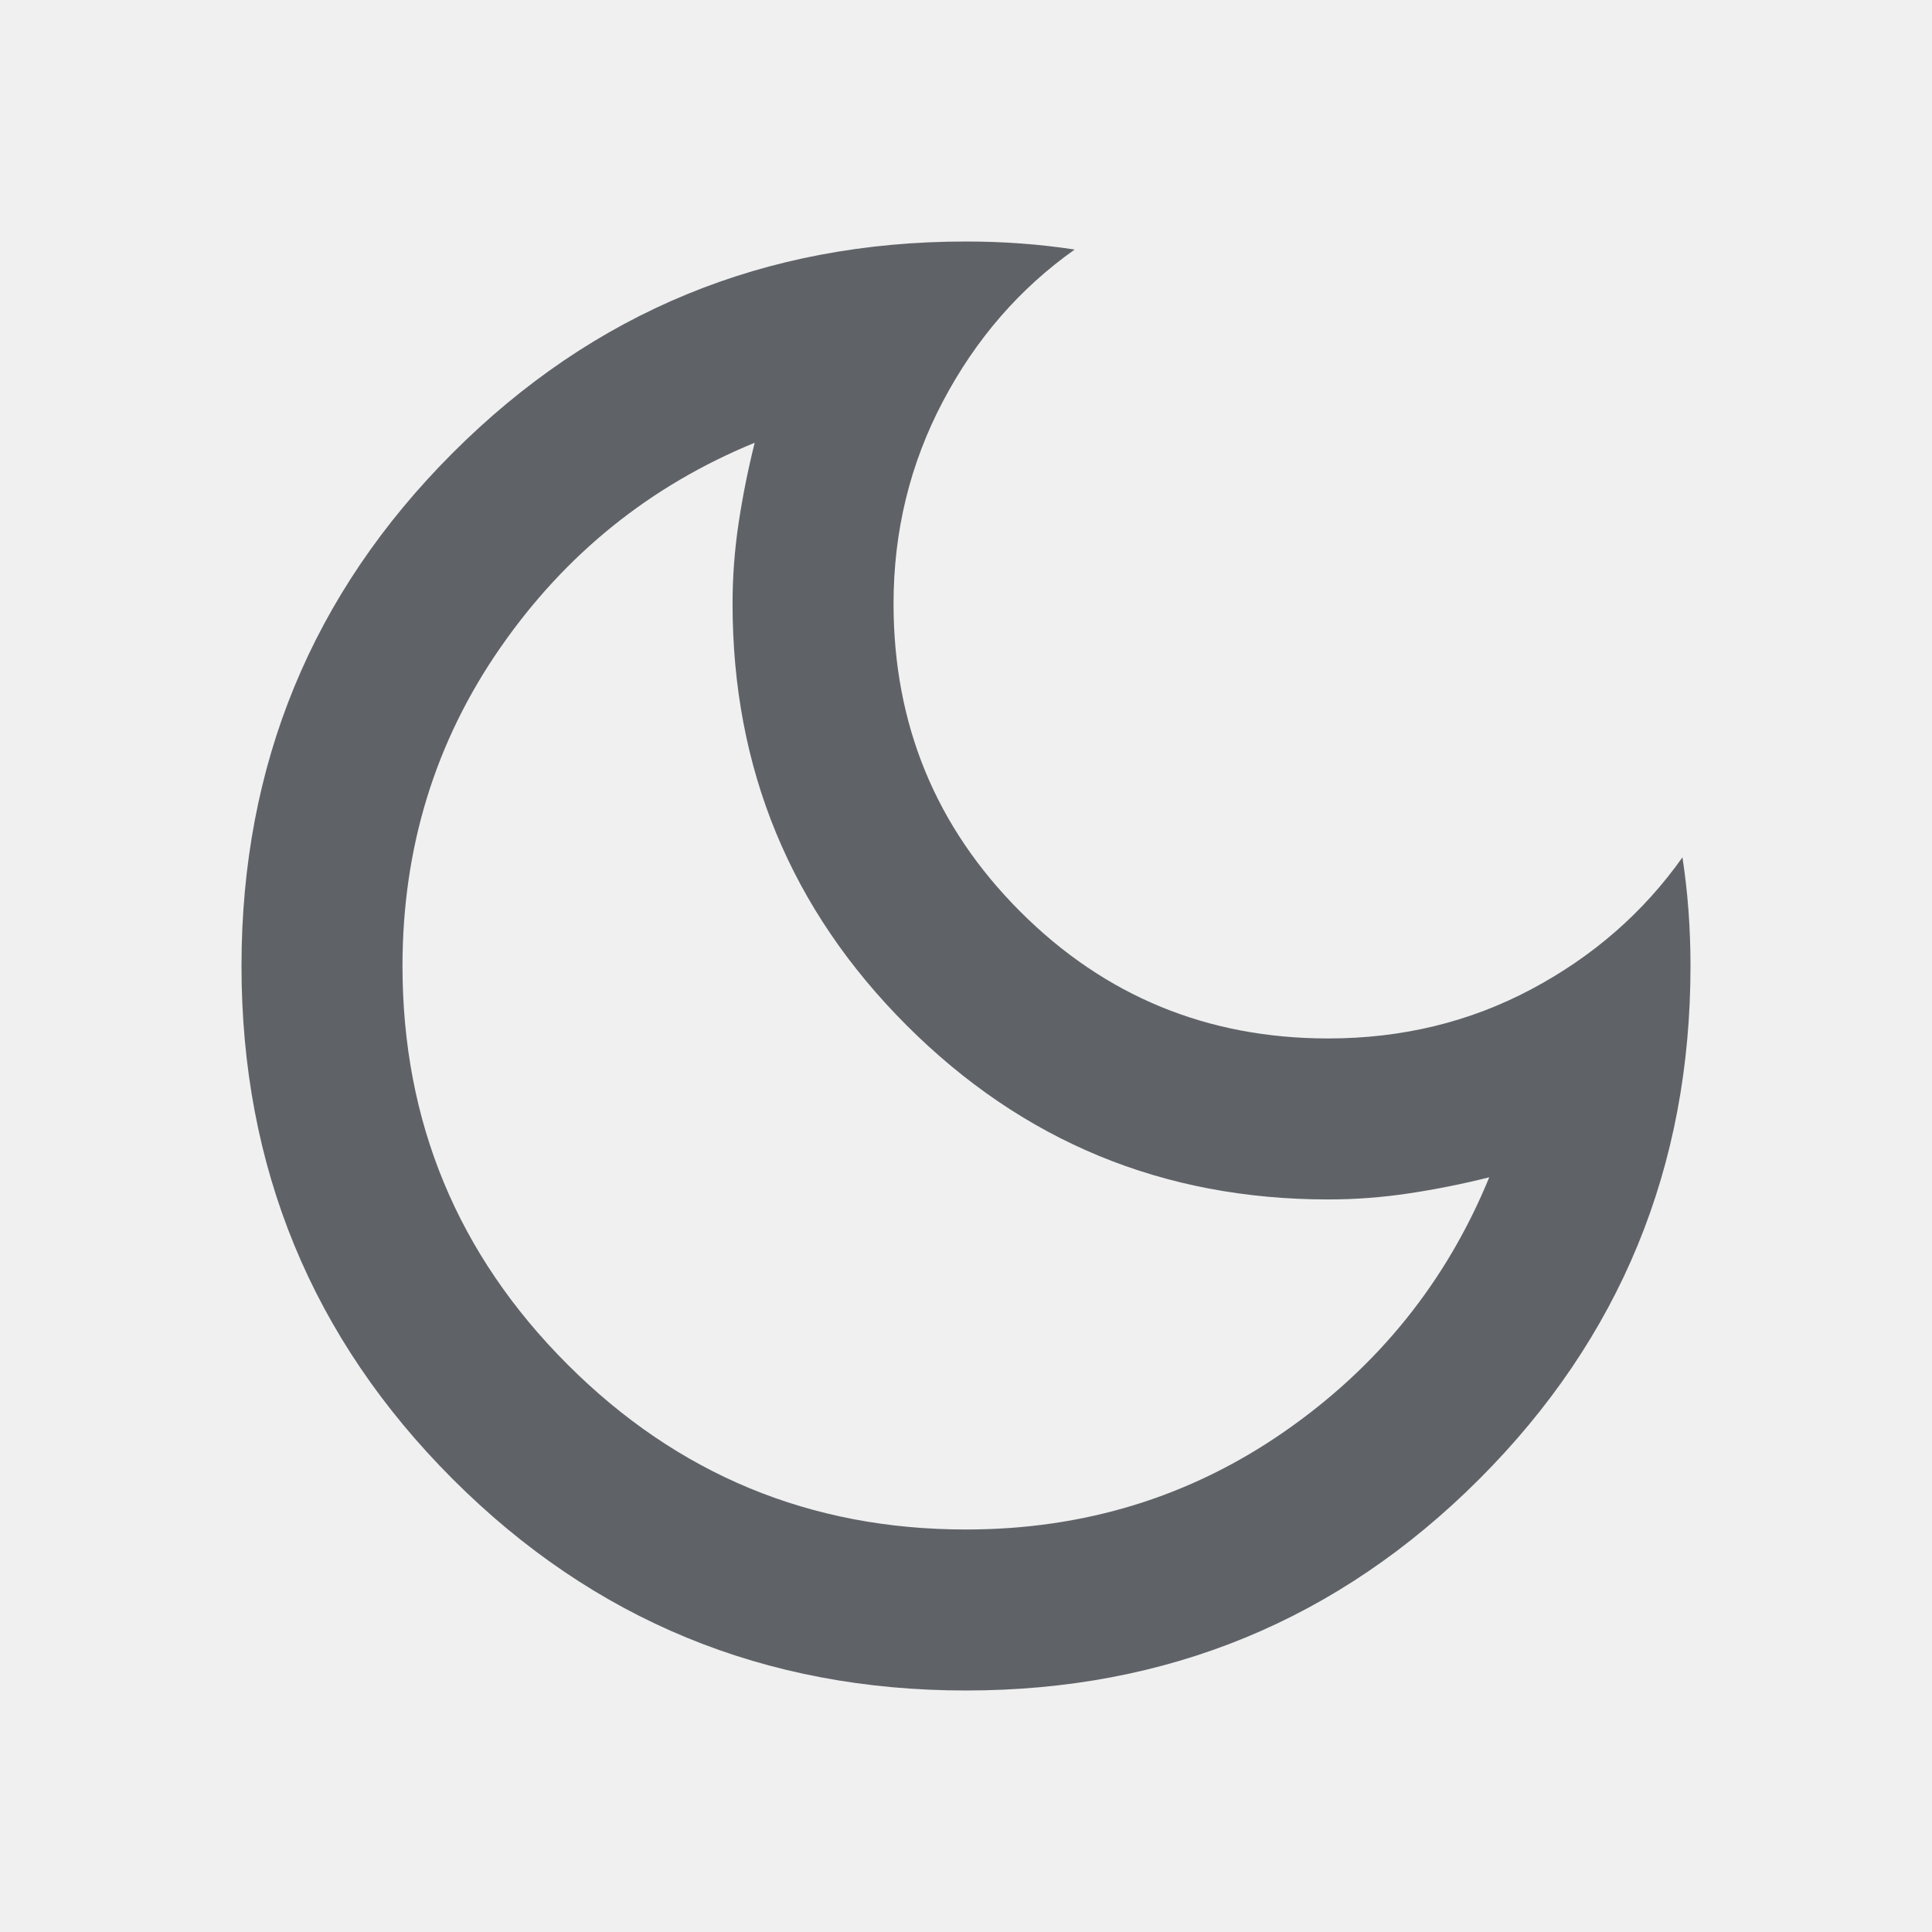
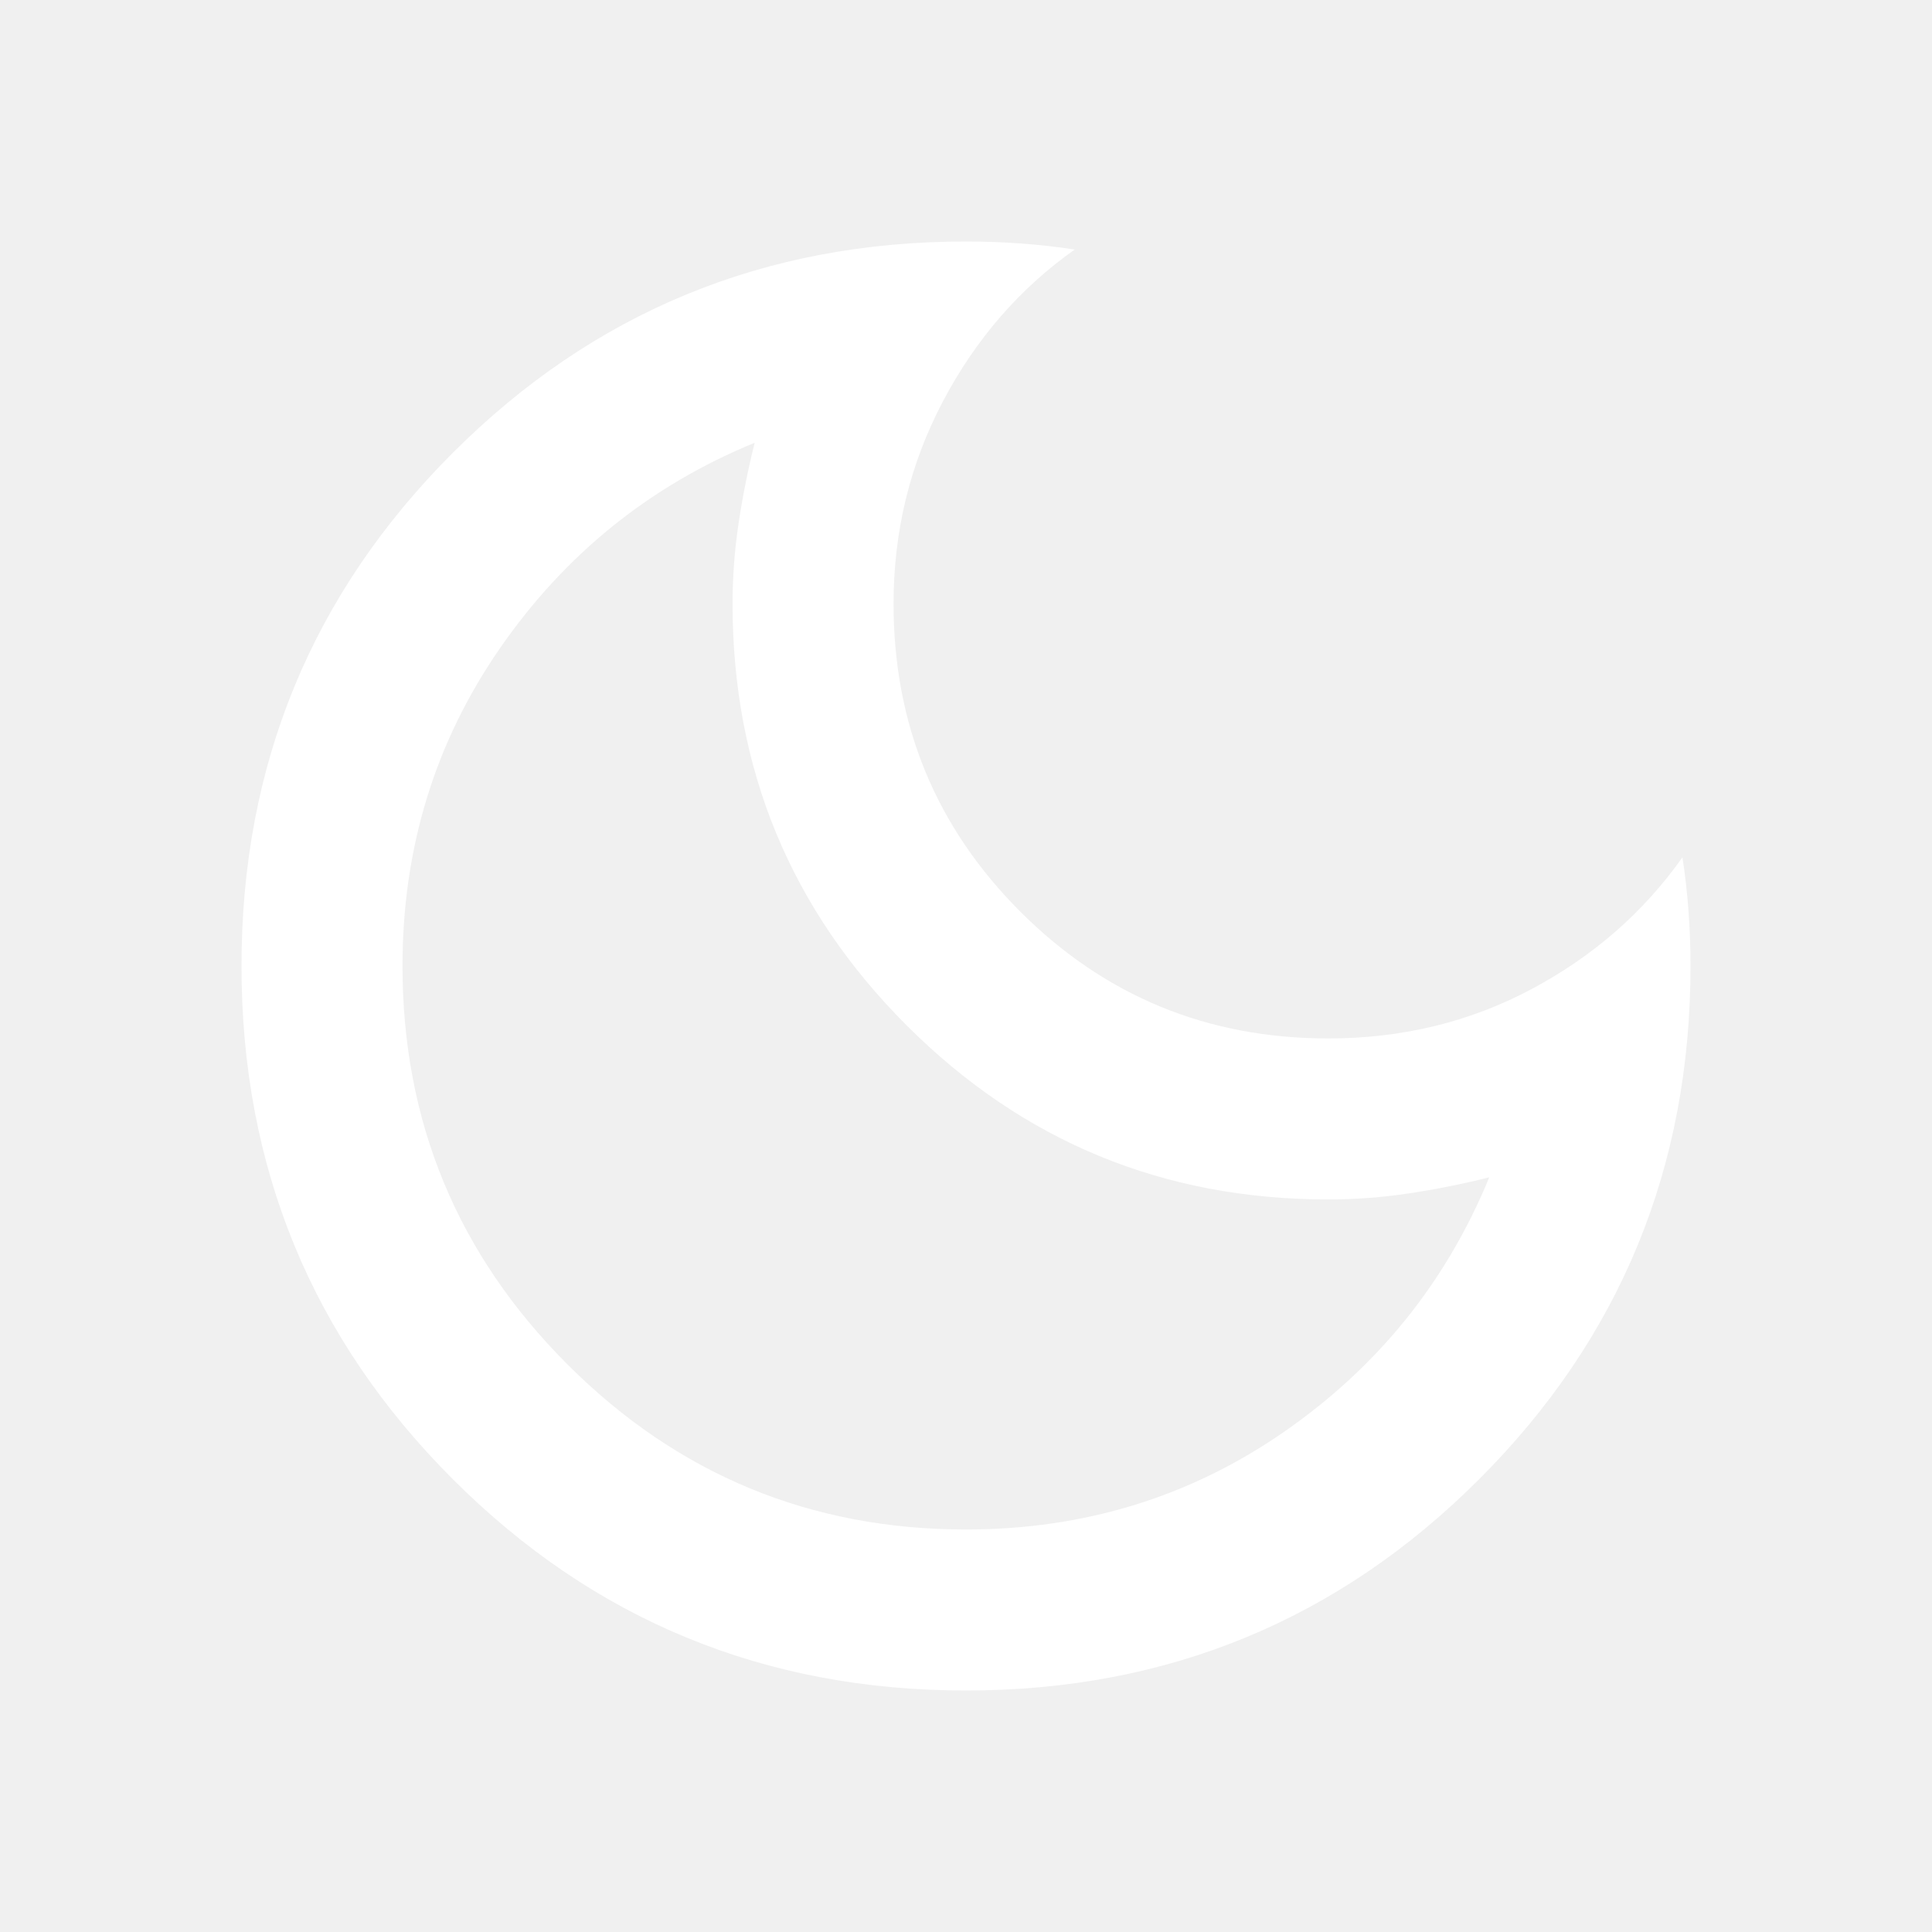
- <svg xmlns="http://www.w3.org/2000/svg" height="24px" viewBox="0 -960 960 960" width="24px" fill="#5f6368">
+ <svg xmlns="http://www.w3.org/2000/svg" height="24px" viewBox="0 -960 960 960" width="24px" fill="white">
  <path d="M480-120q-150 0-255-105T120-480q0-150 105-255t255-105q14 0 27.5 1t26.5 3q-41 29-65.5 75.5T444-660q0 90 63 153t153 63q55 0 101-24.5t75-65.5q2 13 3 26.5t1 27.5q0 150-105 255T480-120Zm0-80q88 0 158-48.5T740-375q-20 5-40 8t-40 3q-123 0-209.5-86.5T364-660q0-20 3-40t8-40q-78 32-126.5 102T200-480q0 116 82 198t198 82Zm-10-270Z" />
</svg>
